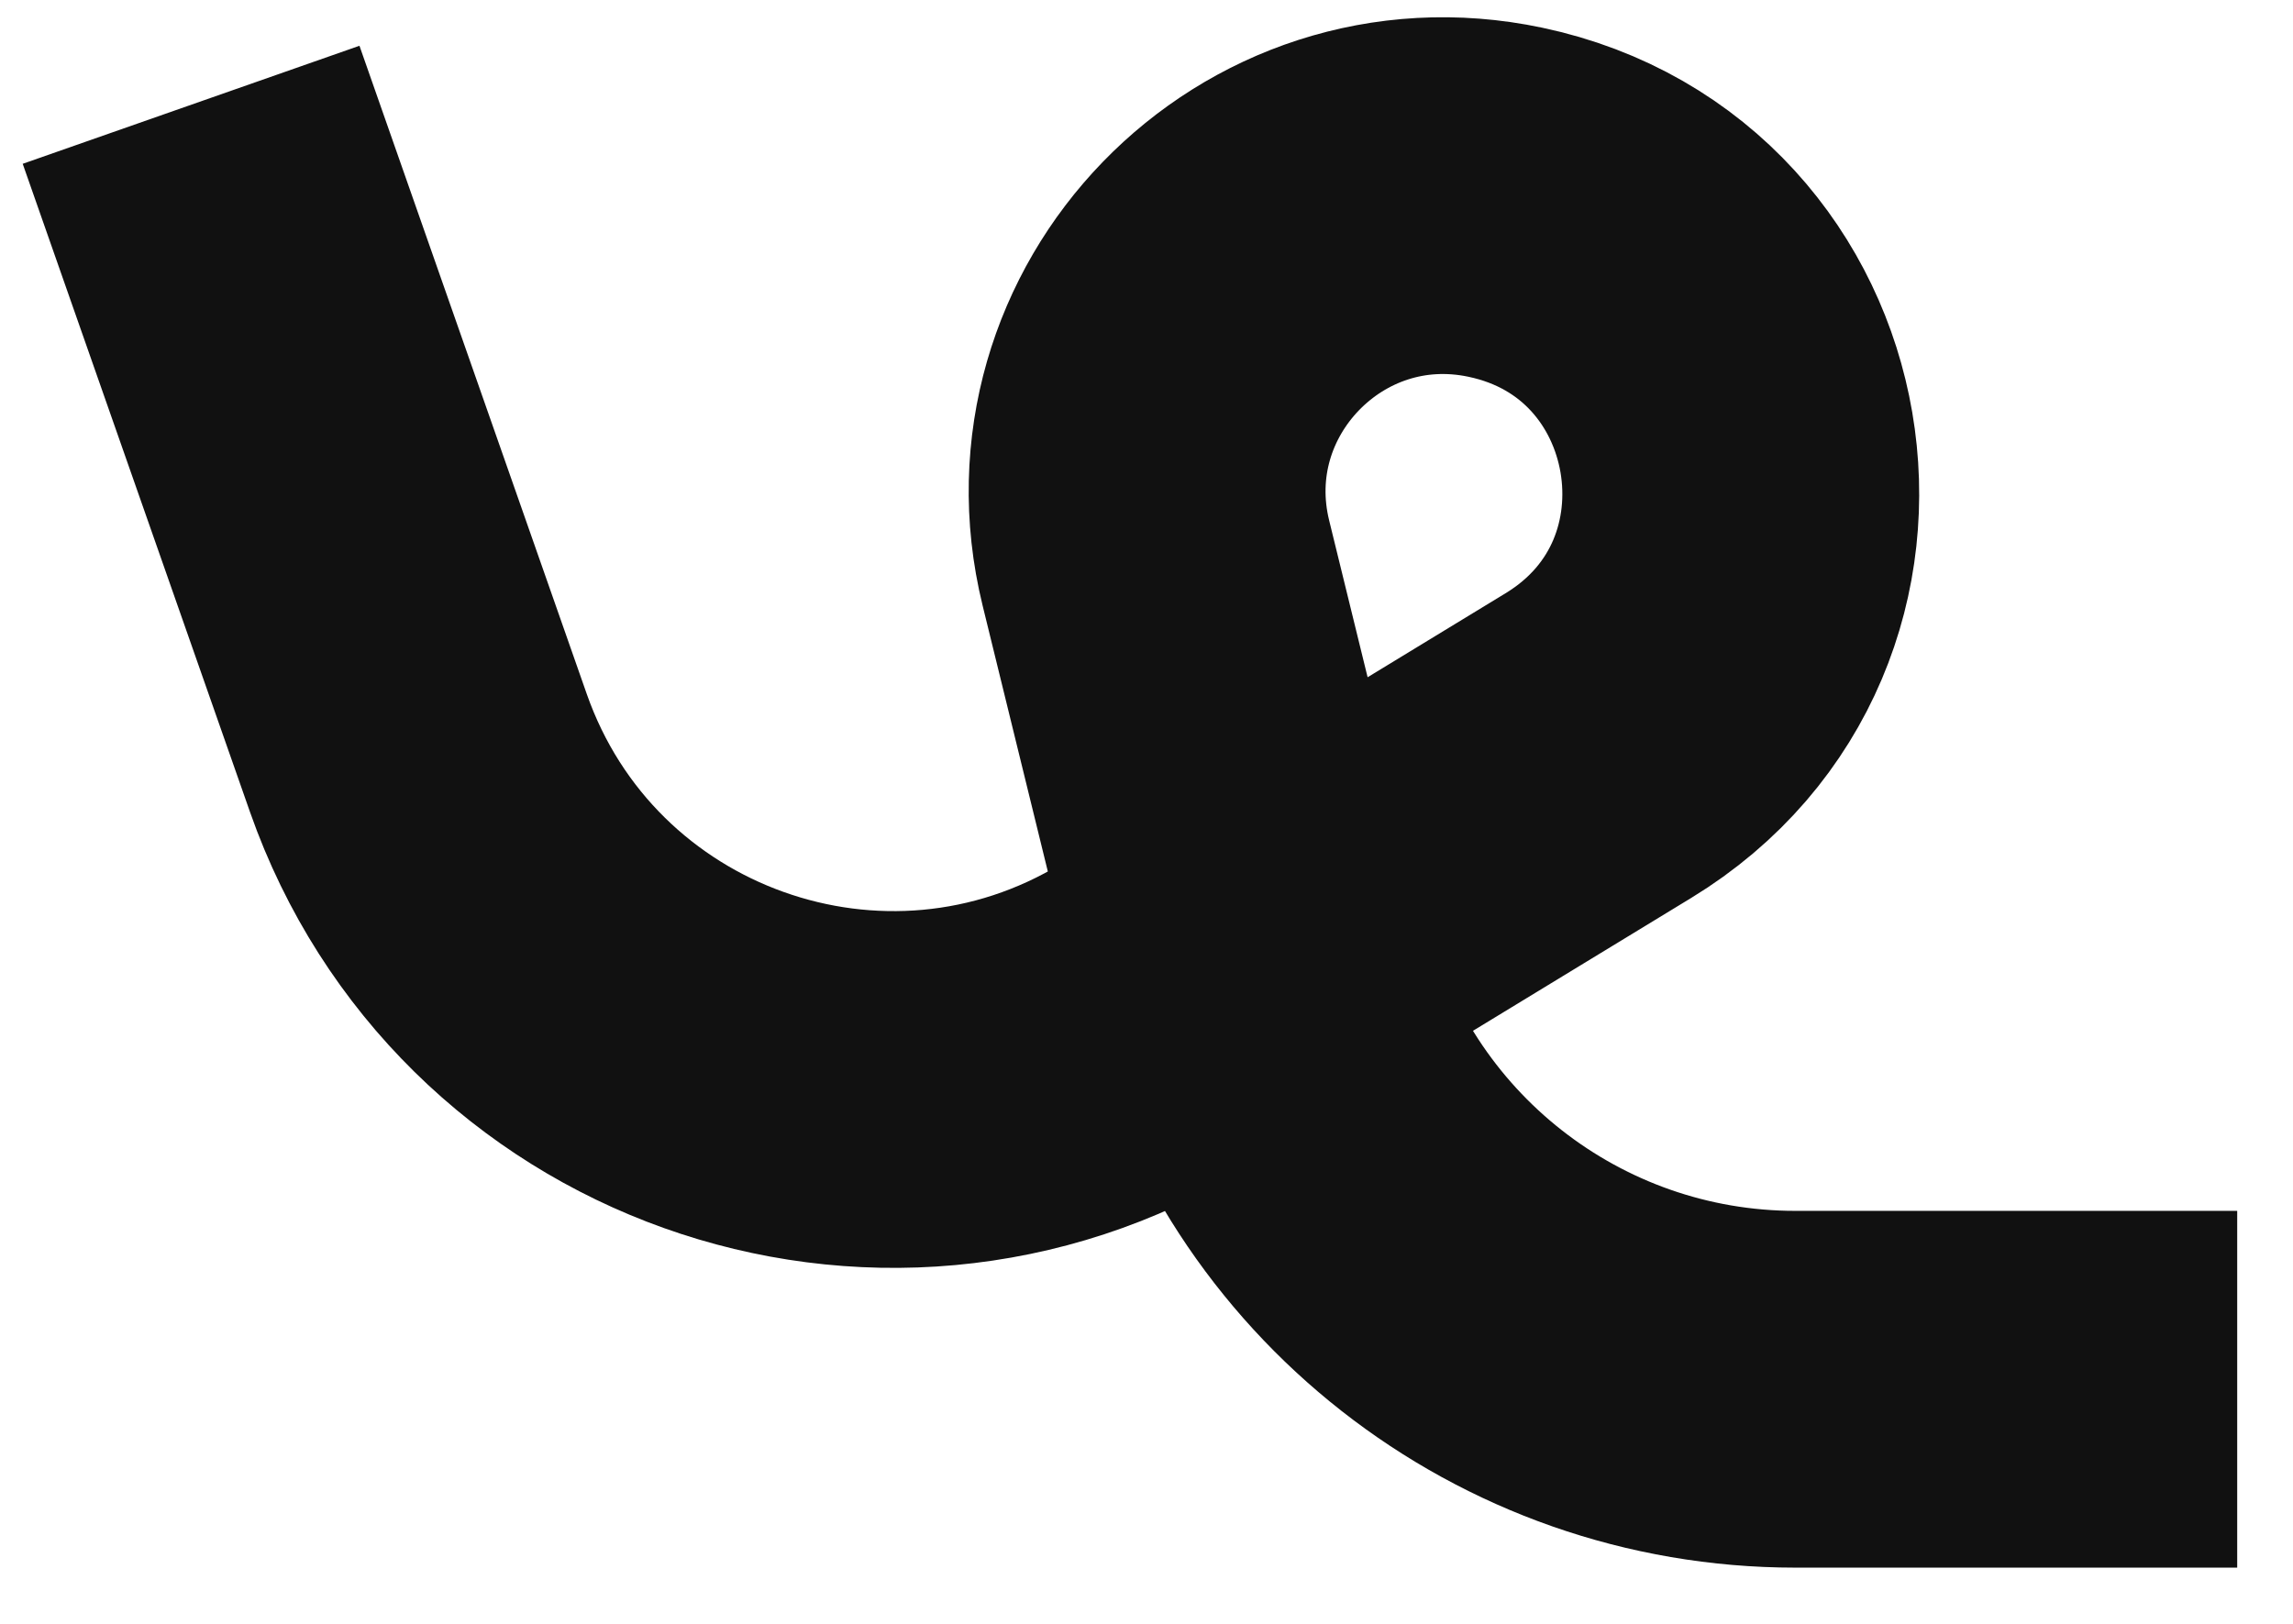
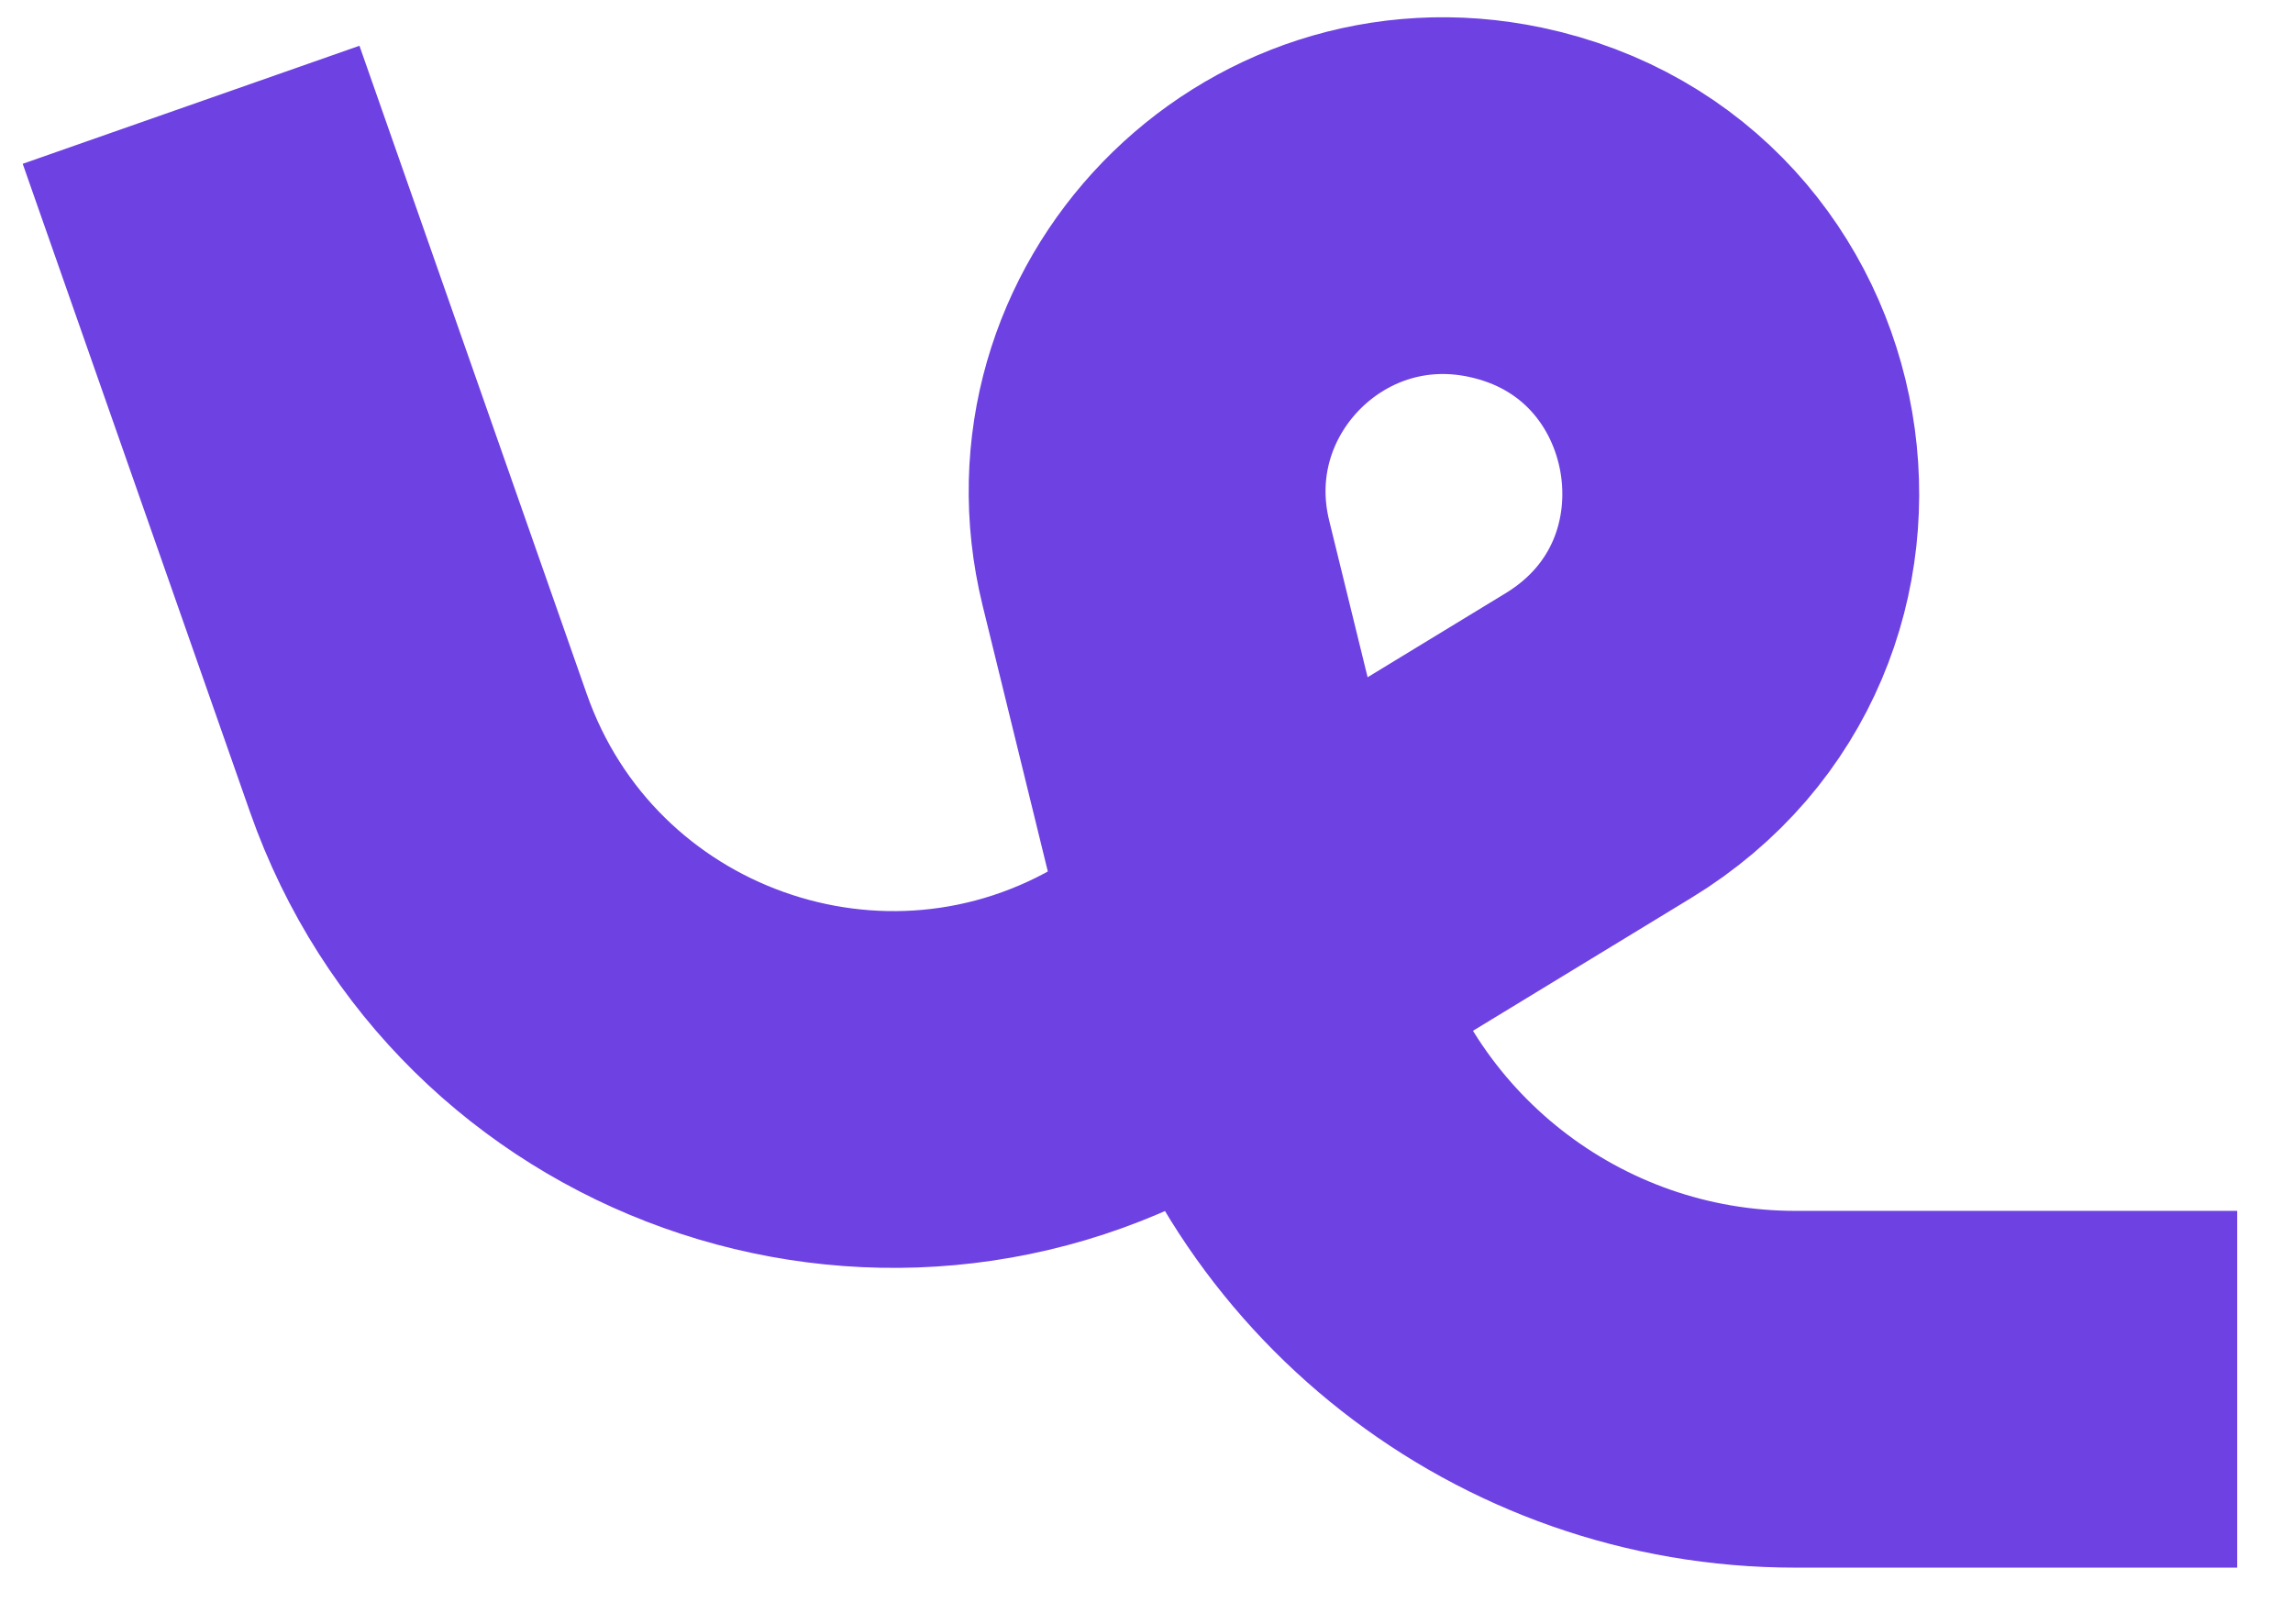
<svg xmlns="http://www.w3.org/2000/svg" width="24" height="17" viewBox="0 0 24 17" fill="none">
-   <path d="M2 1.097L4.379 7.883C5.487 11.041 9.223 12.377 12.082 10.636L16.729 7.806C19.13 6.344 18.506 2.697 15.755 2.117V2.117C13.517 1.645 11.554 3.672 12.098 5.893L13.13 10.102C13.769 12.71 16.106 14.544 18.791 14.544H23.416" stroke="#111111" stroke-width="3.735" />
+   <path d="M2 1.097L4.379 7.883C5.487 11.041 9.223 12.377 12.082 10.636L16.729 7.806C19.13 6.344 18.506 2.697 15.755 2.117V2.117C13.517 1.645 11.554 3.672 12.098 5.893L13.13 10.102C13.769 12.71 16.106 14.544 18.791 14.544H23.416" stroke="#6E41E2" stroke-width="3.735" />
</svg>
